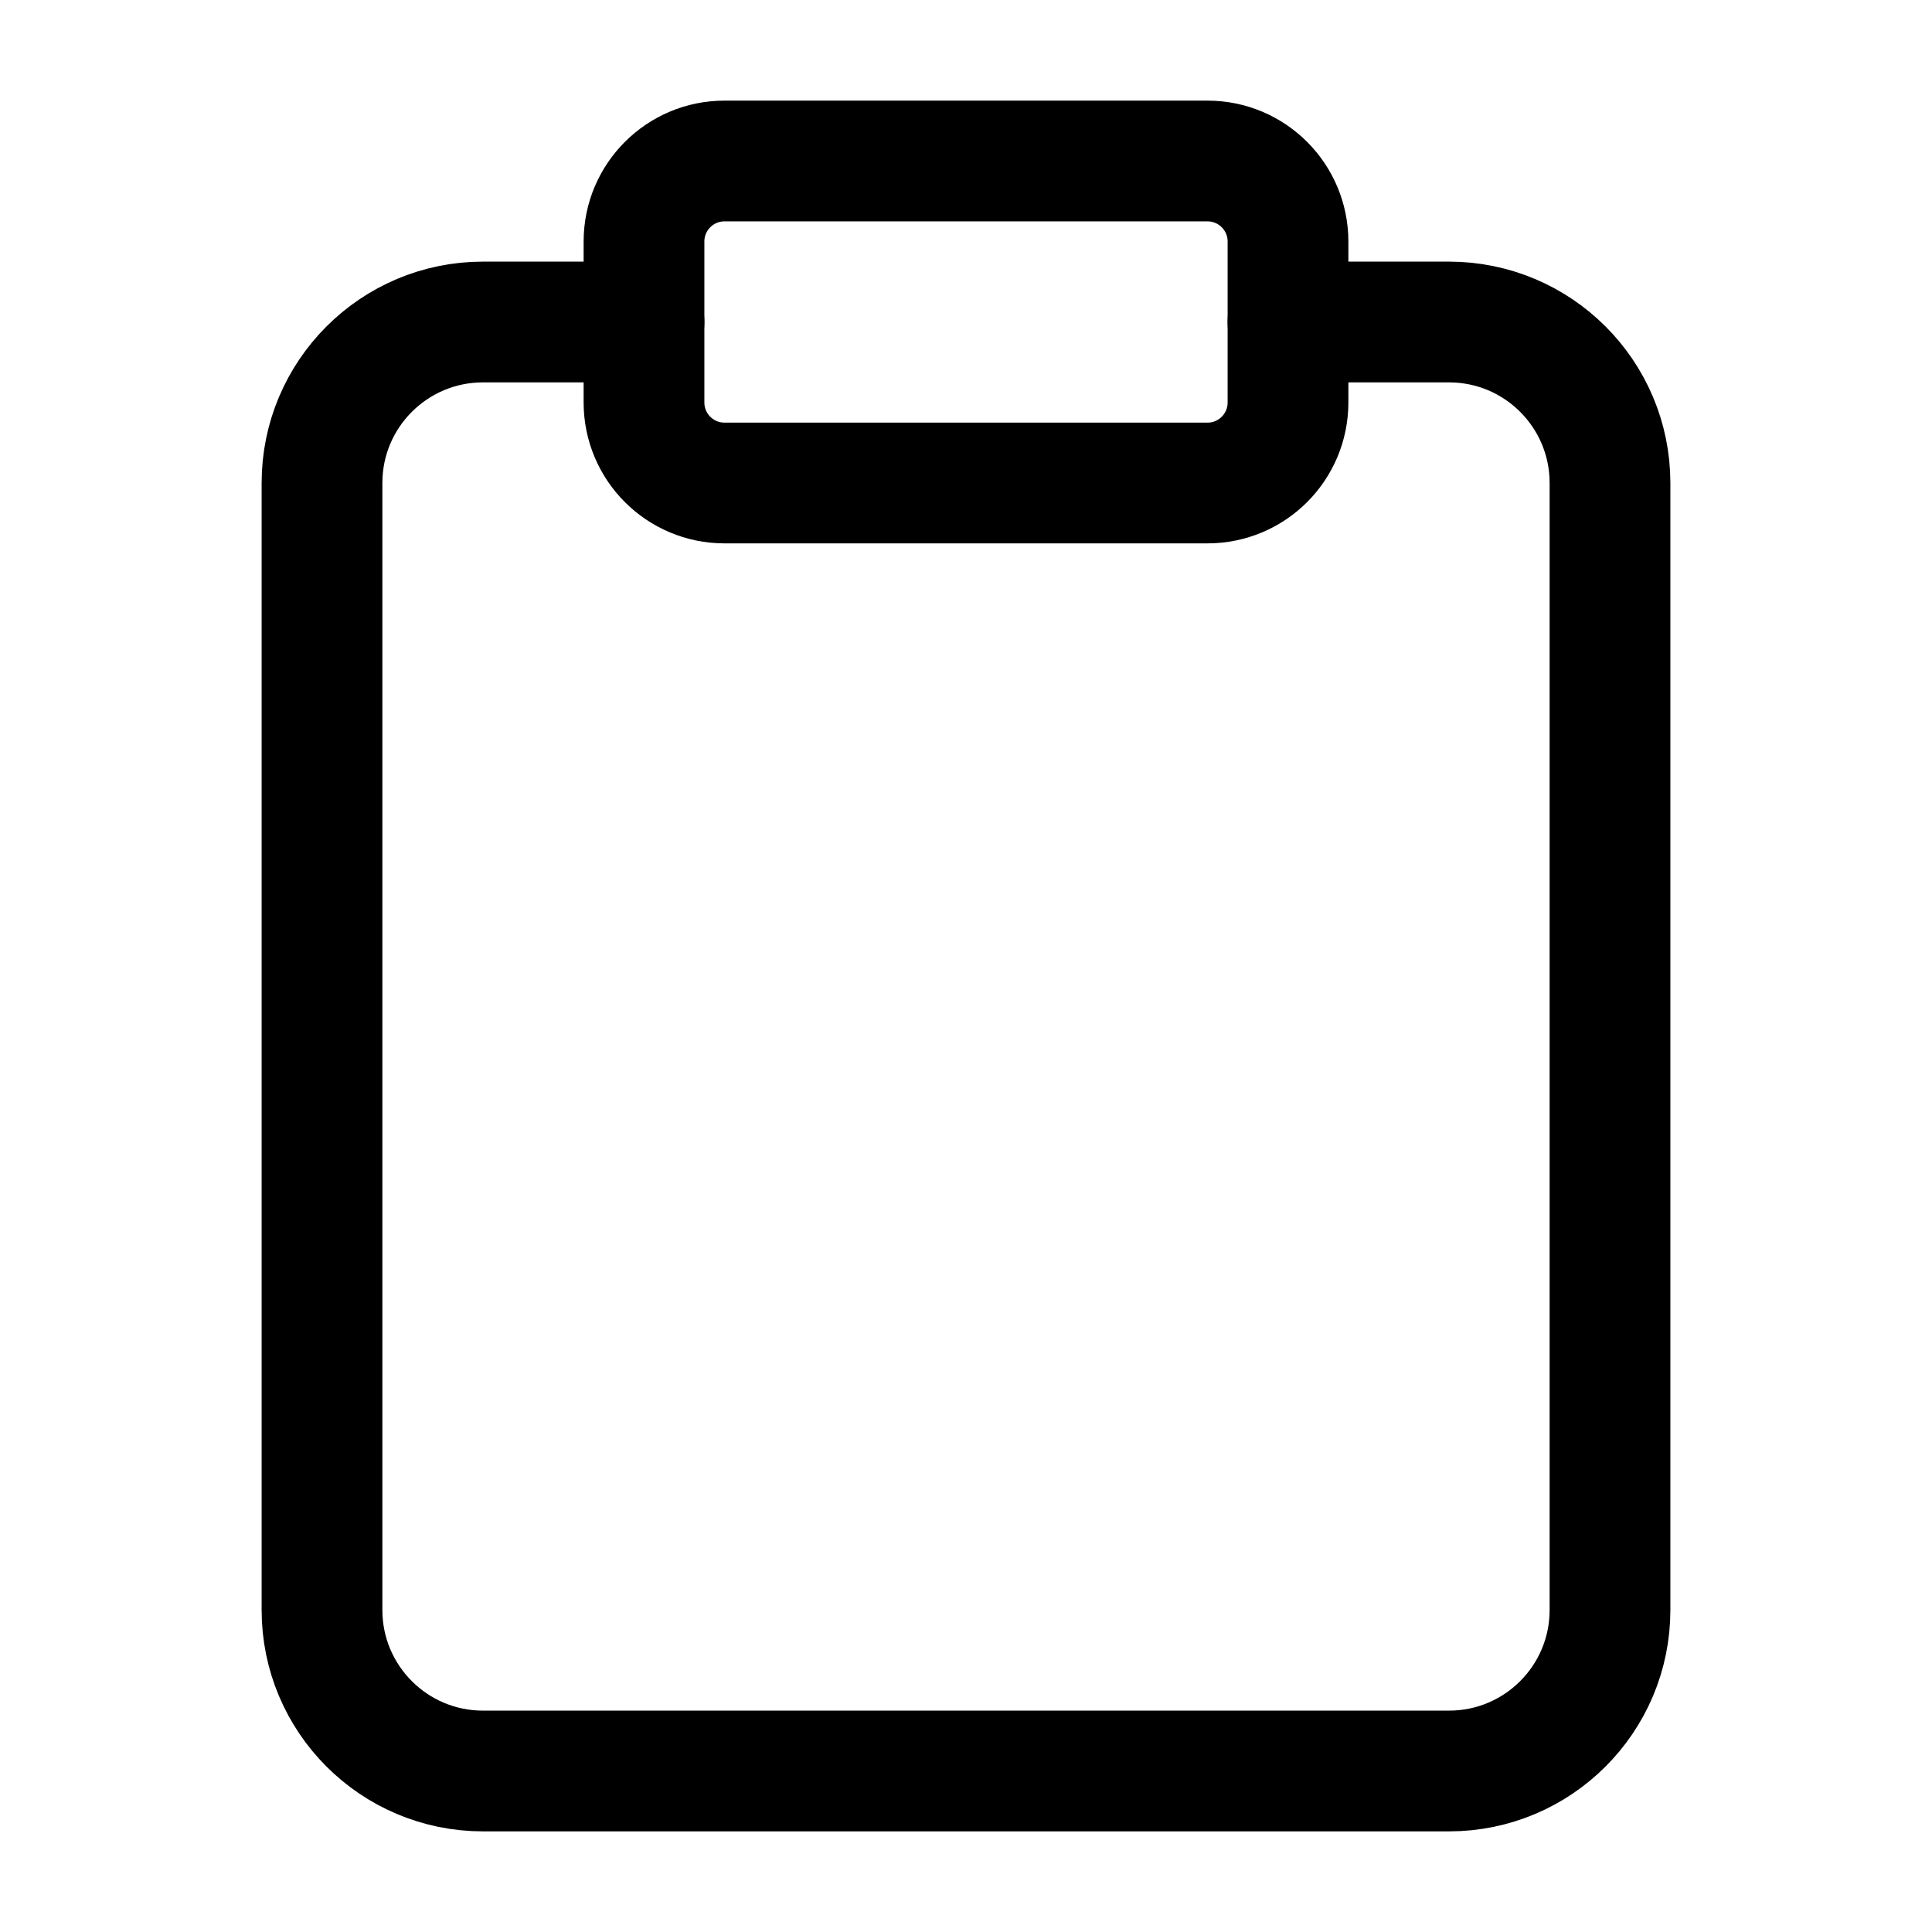
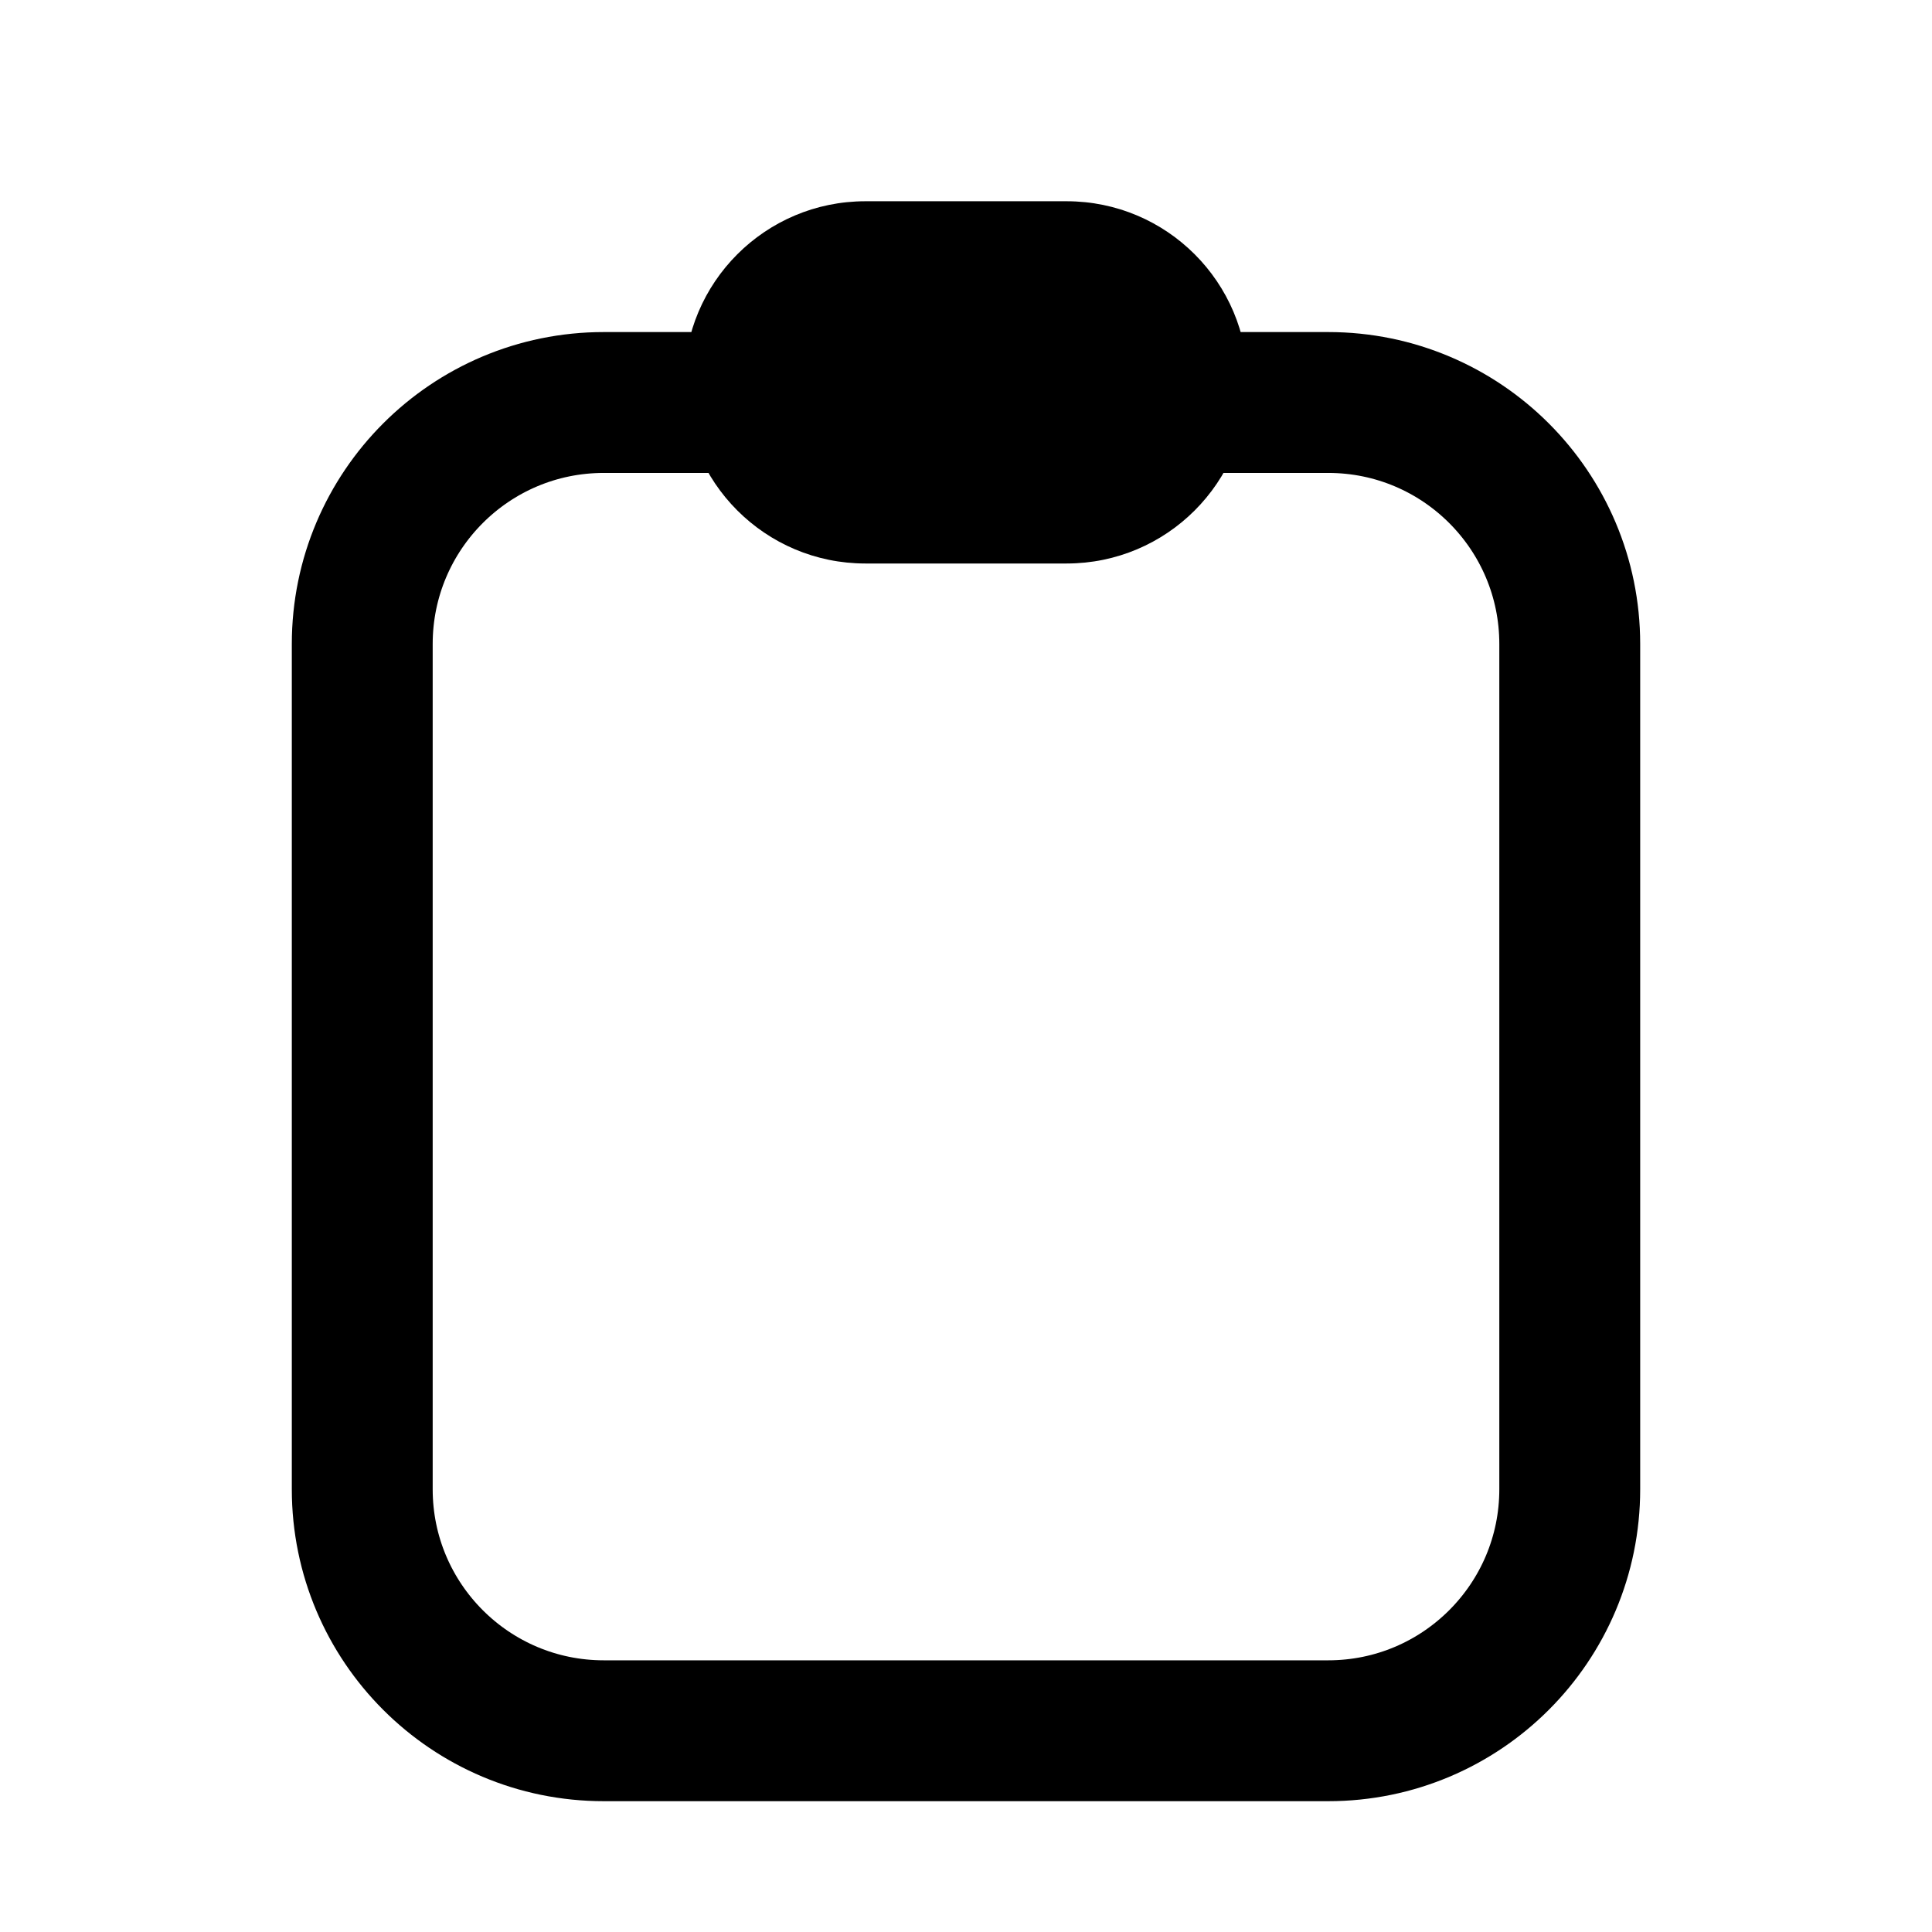
- <svg xmlns="http://www.w3.org/2000/svg" width="24" height="24" viewBox="0 0 24 24" fill="none" stroke="currentColor" stroke-width="1.5" stroke-linecap="round" stroke-linejoin="round">
-   <rect width="8" height="4" x="8" y="2" rx="1" ry="1" />
-   <path d="M16 4h2a2 2 0 0 1 2 2v14a2 2 0 0 1-2 2H6a2 2 0 0 1-2-2V6a2 2 0 0 1 2-2h2" />
+ <svg xmlns="http://www.w3.org/2000/svg" viewBox="0 0 24 24" fill="none" stroke="currentColor" stroke-width="1.75" stroke-linecap="round" stroke-linejoin="round">
+   <path d="M4.5 8 A3 3 0 0 1 7.5 5 L16.5 5 A3 3 0 0 1 19.5 8 L19.5 18.5 A3 3 0 0 1 16.5 21.5 L7.5 21.5 A3 3 0 0 1 4.5 18.5 Z" />
+   <path d="M8.5 4.75 A2.25 2.25 0 0 1 10.75 2.5 L13.25 2.5 A2.25 2.25 0 0 1 15.5 4.75 L15.5 4.75 A2.25 2.25 0 0 1 13.25 7 L10.75 7 A2.25 2.25 0 0 1 8.5 4.75 Z" fill="currentColor" fill-rule="evenodd" stroke="none" />
</svg>
